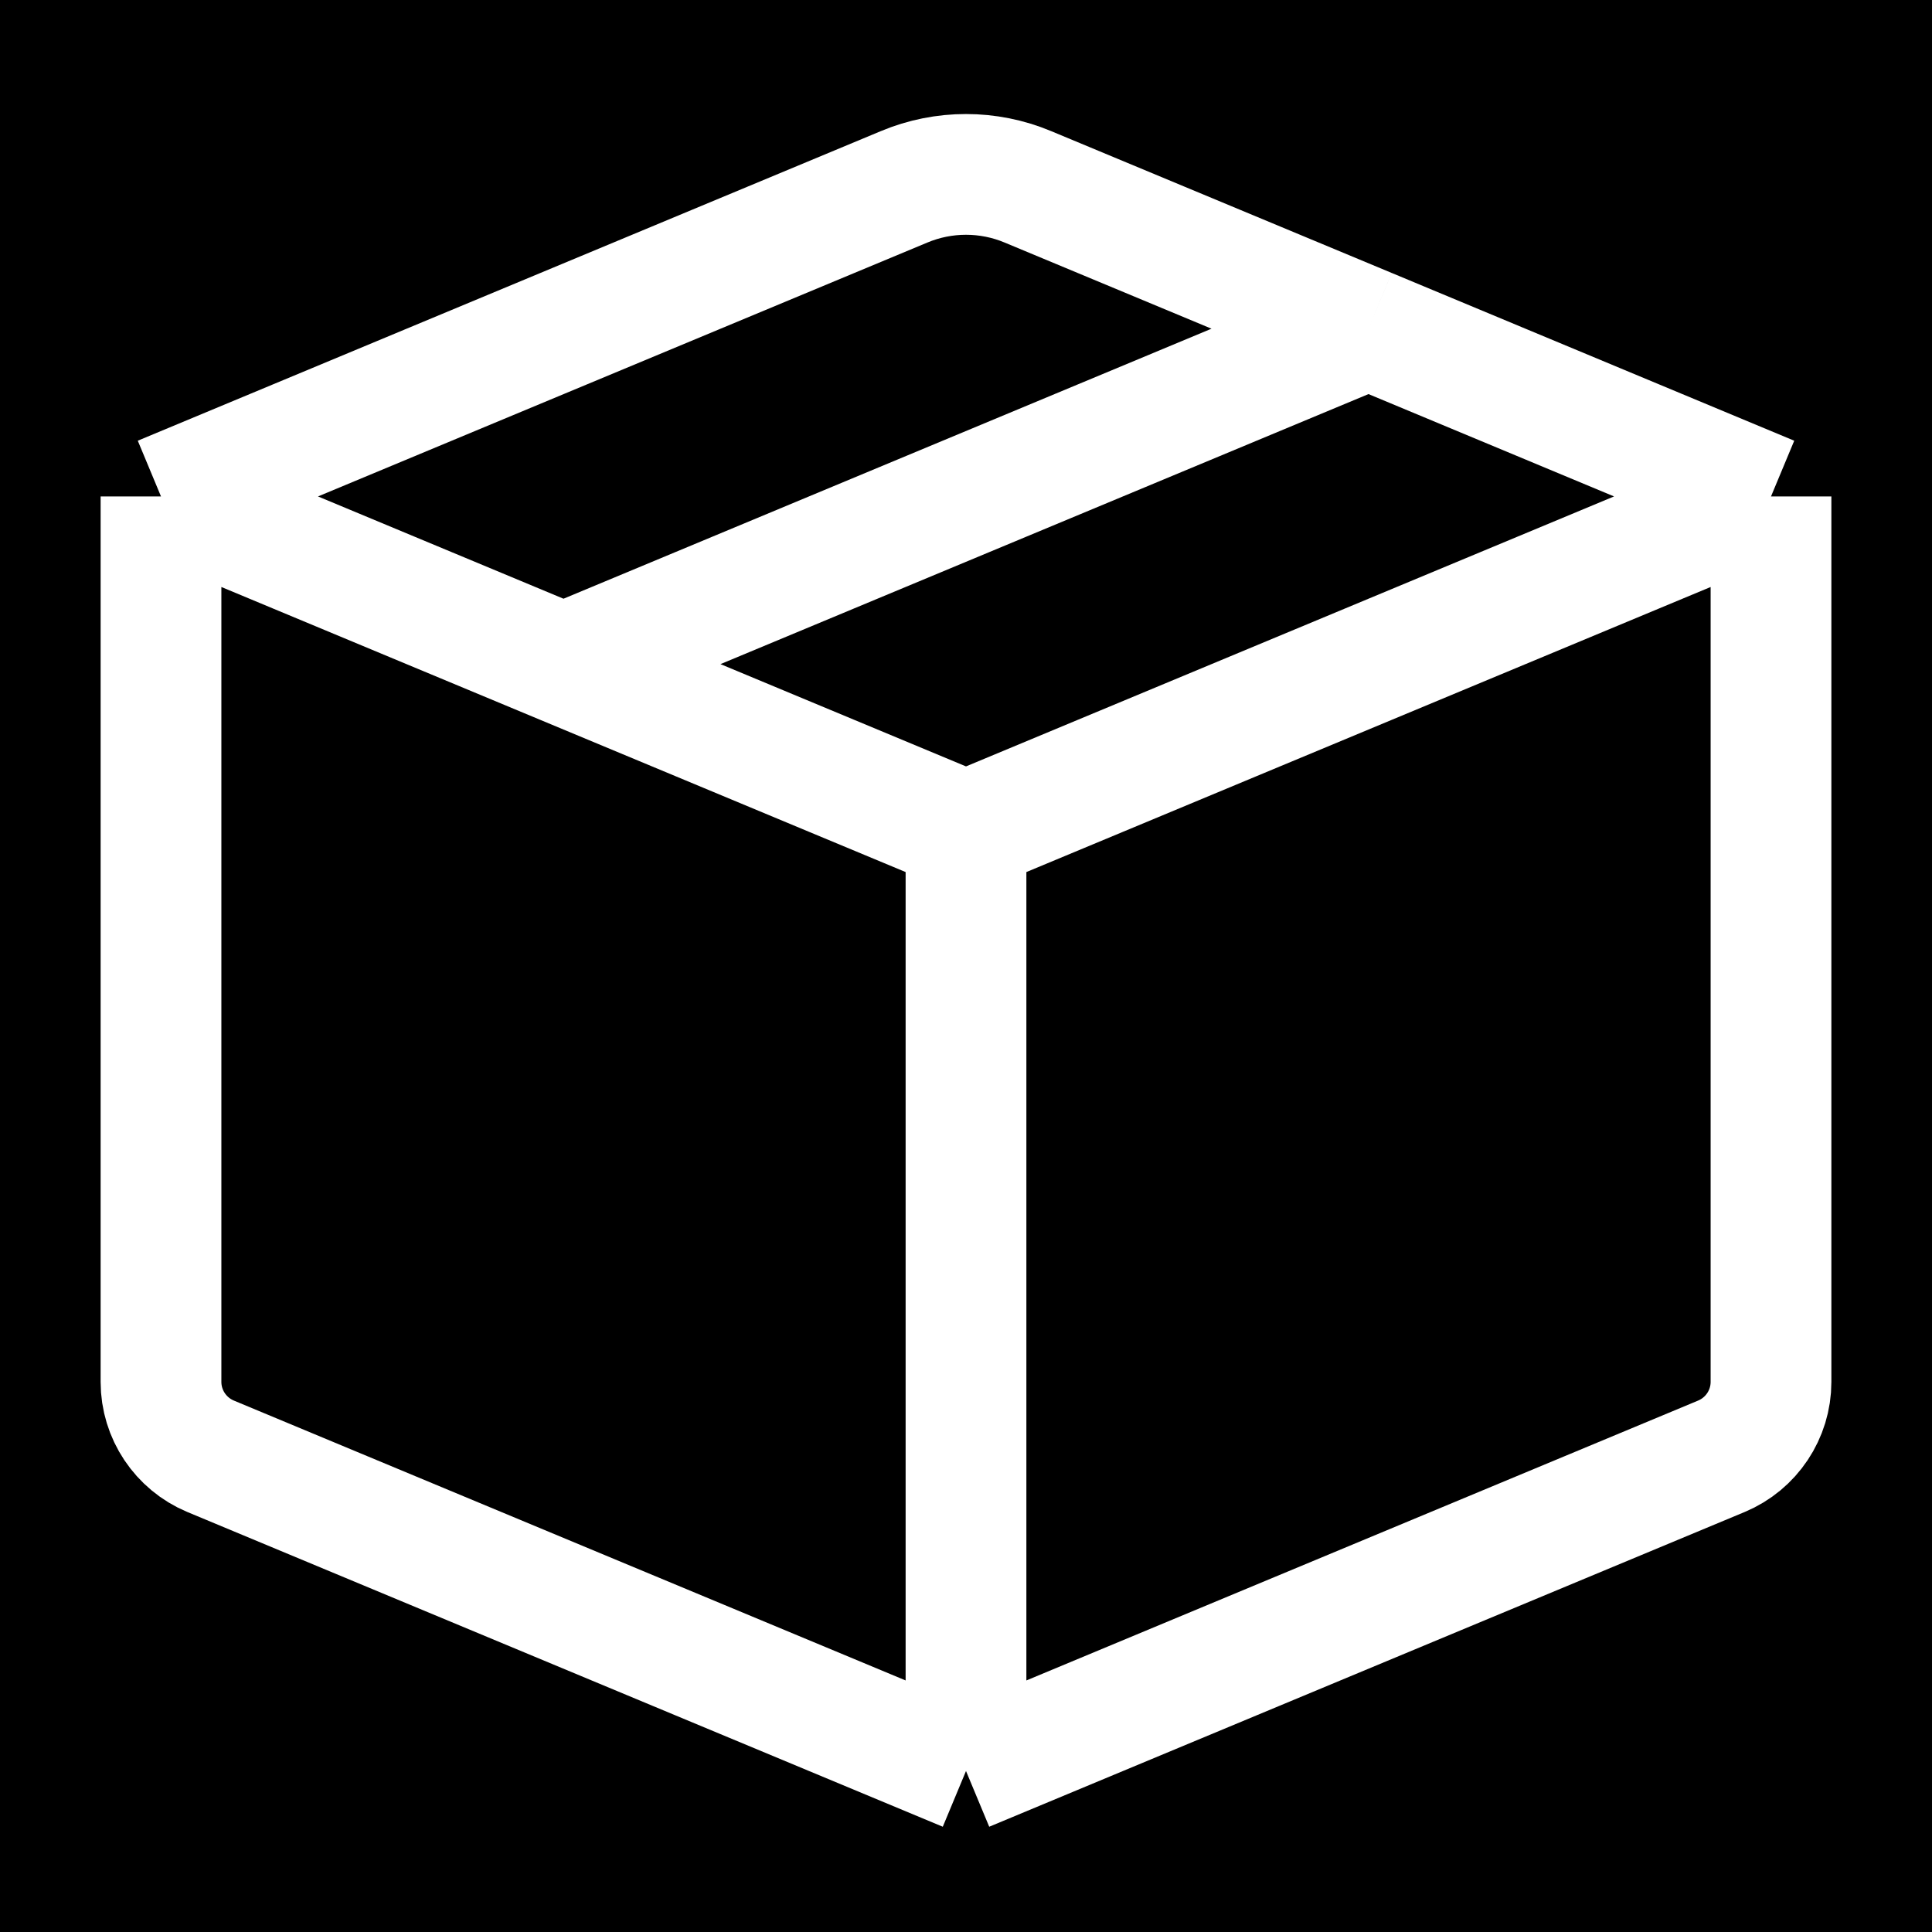
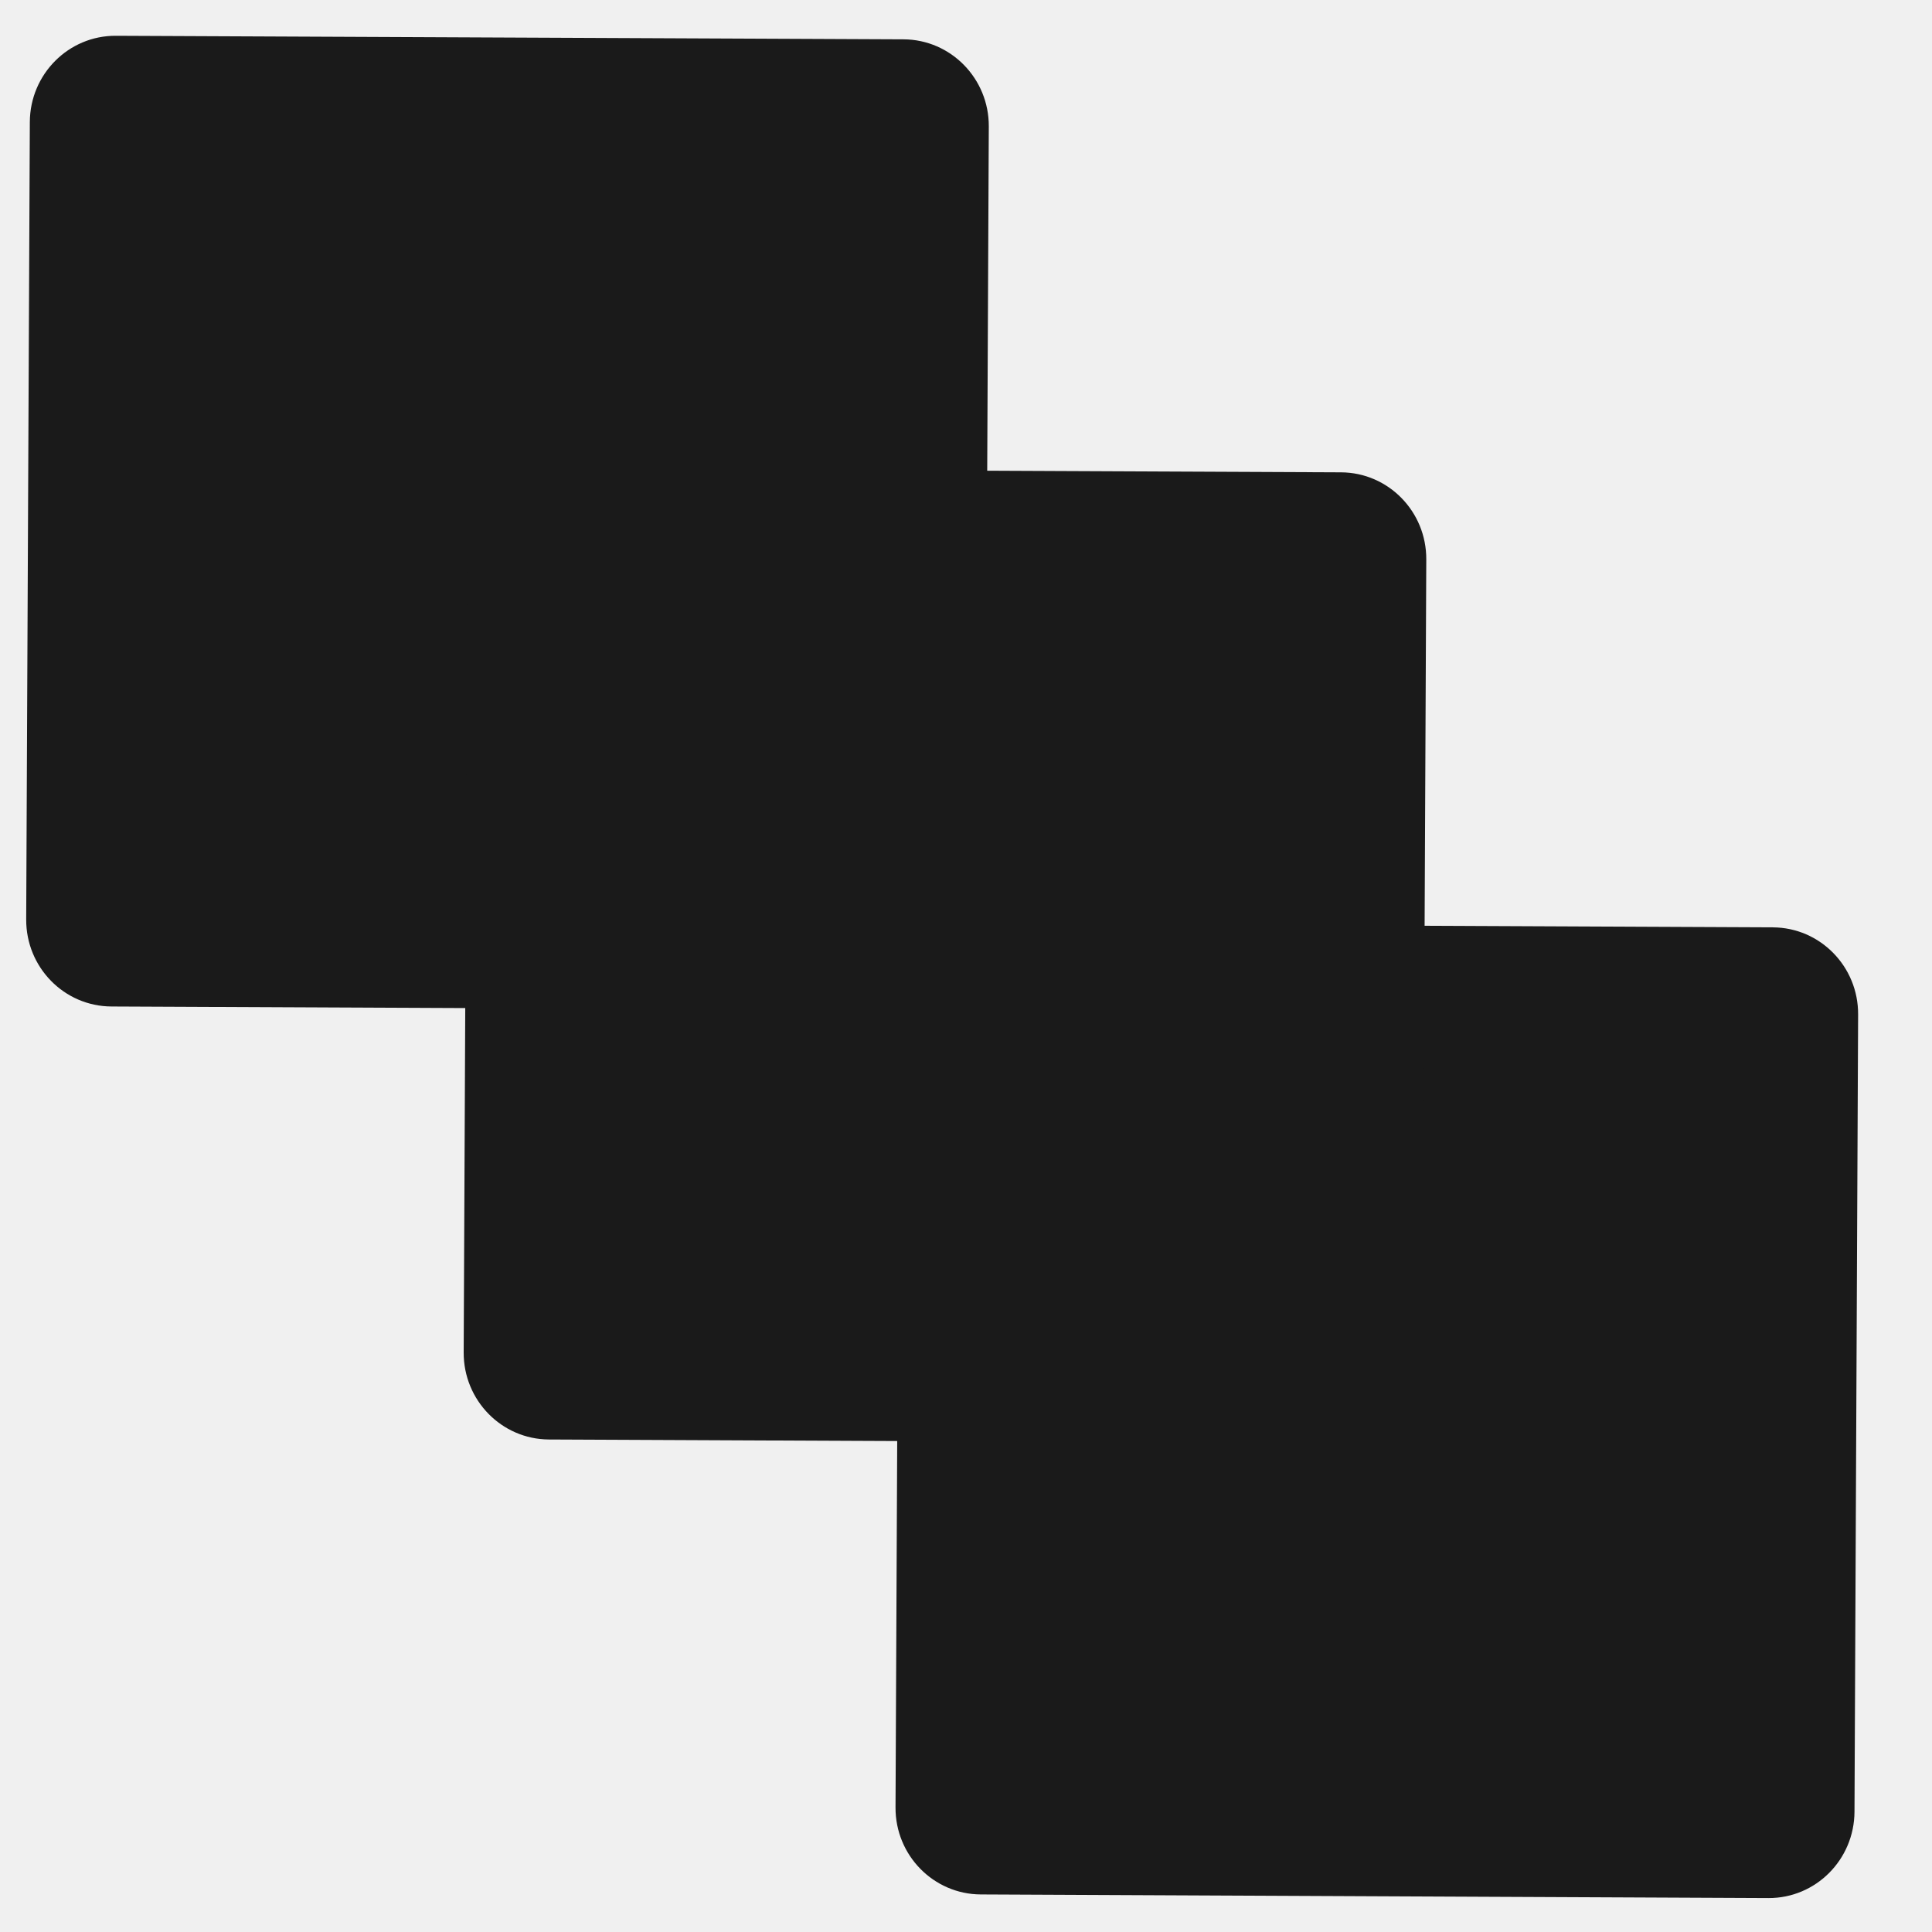
- <svg xmlns="http://www.w3.org/2000/svg" width="24" height="24" viewBox="0 0 24 24" fill="none">
-   <rect width="24" height="24" fill="black" />
-   <path d="M2 6.167V17.167C2 17.57 2.243 17.934 2.615 18.09L12 22M2 6.167L11.231 2.321C11.723 2.115 12.277 2.115 12.769 2.321L17 4.083M2 6.167L7 8.25M12 10.333V22M12 10.333L22 6.167M12 10.333L7 8.25M12 22L21.385 18.09C21.757 17.934 22 17.57 22 17.167V6.167M22 6.167L17 4.083M7 8.25L17 4.083" stroke="white" stroke-width="1.5" stroke-linejoin="round" />
+ <svg xmlns="http://www.w3.org/2000/svg" width="25" height="25" viewBox="0 0 25 25" fill="none">
+   <path d="M24.044 13.127C24.047 12.507 23.553 12.003 22.941 12L15.85 11.968C14.137 11.96 12.754 10.548 12.762 8.813L12.795 1.636C12.798 1.017 12.304 0.512 11.692 0.509L1.499 0.463C0.887 0.46 0.389 0.96 0.386 1.579L0.339 11.897C0.336 12.517 0.83 13.021 1.442 13.024L8.533 13.056C10.246 13.064 11.629 14.476 11.621 16.21L11.588 23.388C11.585 24.007 12.079 24.511 12.691 24.514L22.884 24.561C23.496 24.563 23.994 24.064 23.997 23.444L24.044 13.127Z" fill="#1A1A1A" />
+   <path d="M17.353 6.112C17.965 6.115 18.459 6.619 18.456 7.239L18.409 17.556C18.406 18.176 17.908 18.676 17.296 18.673L7.103 18.627C6.491 18.624 5.997 18.119 6 17.5L6.047 7.182C6.05 6.563 6.548 6.063 7.16 6.066L17.353 6.112Z" fill="#1A1A1A" />
</svg>
